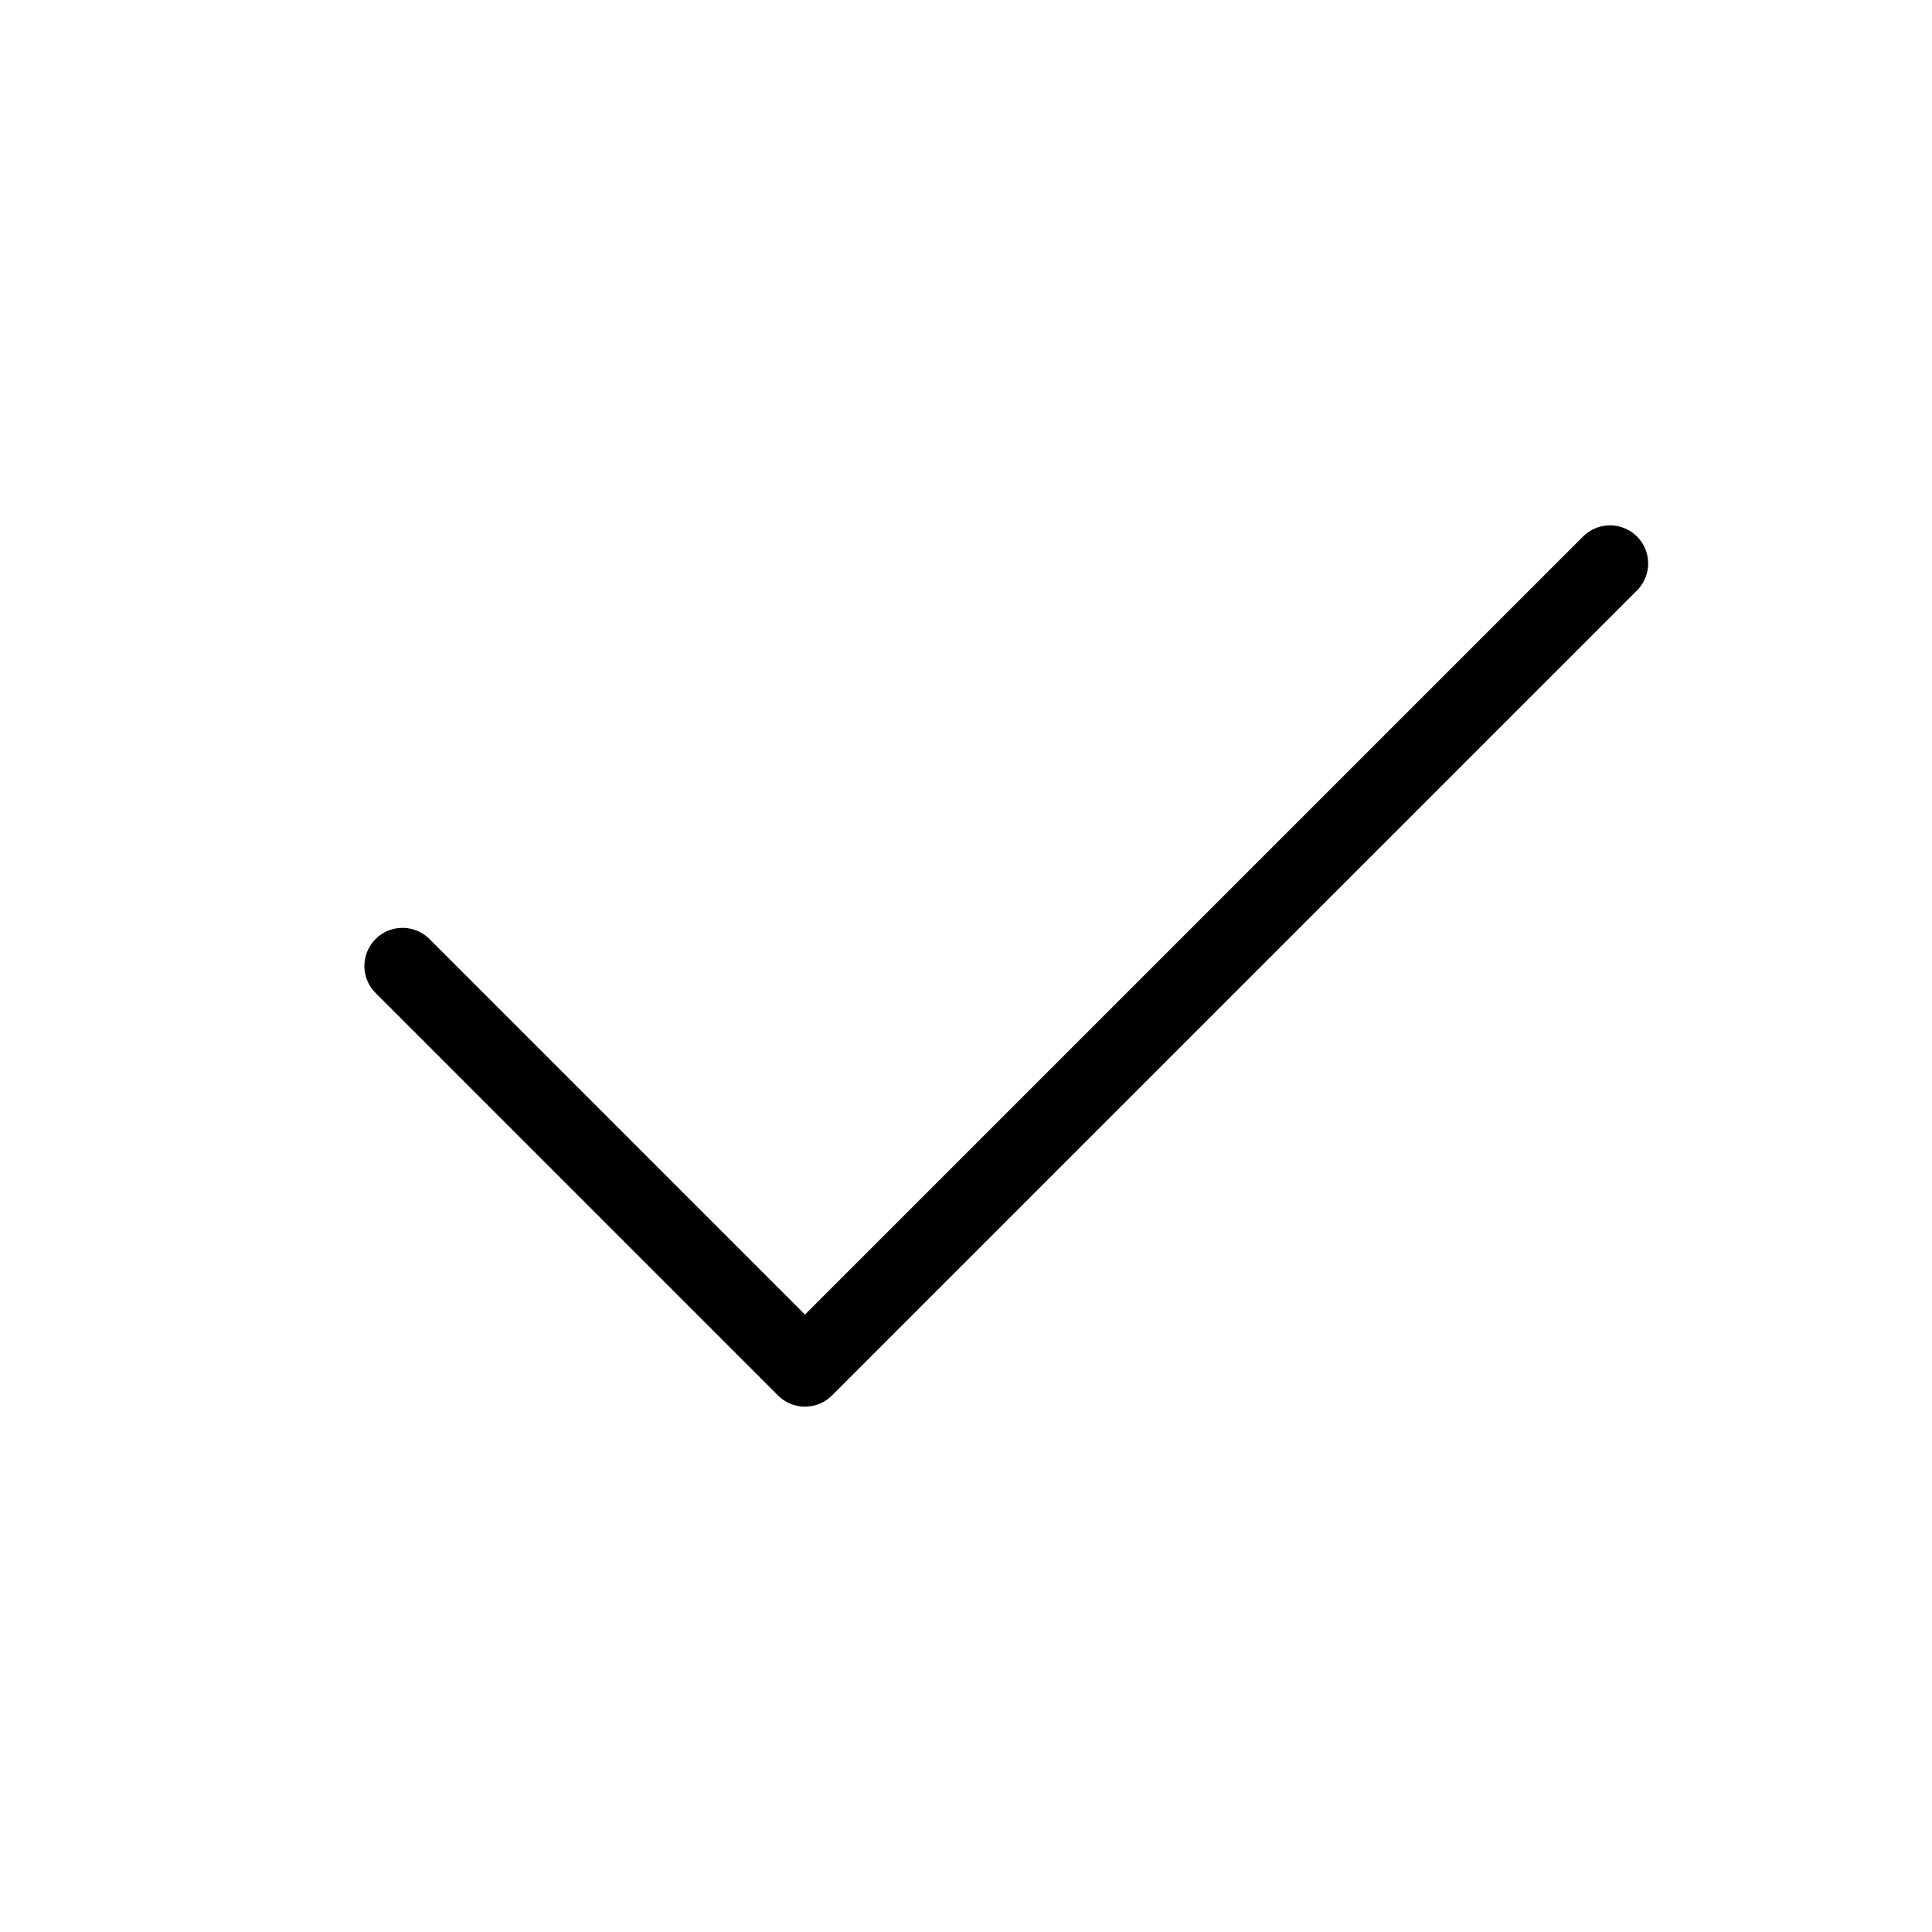
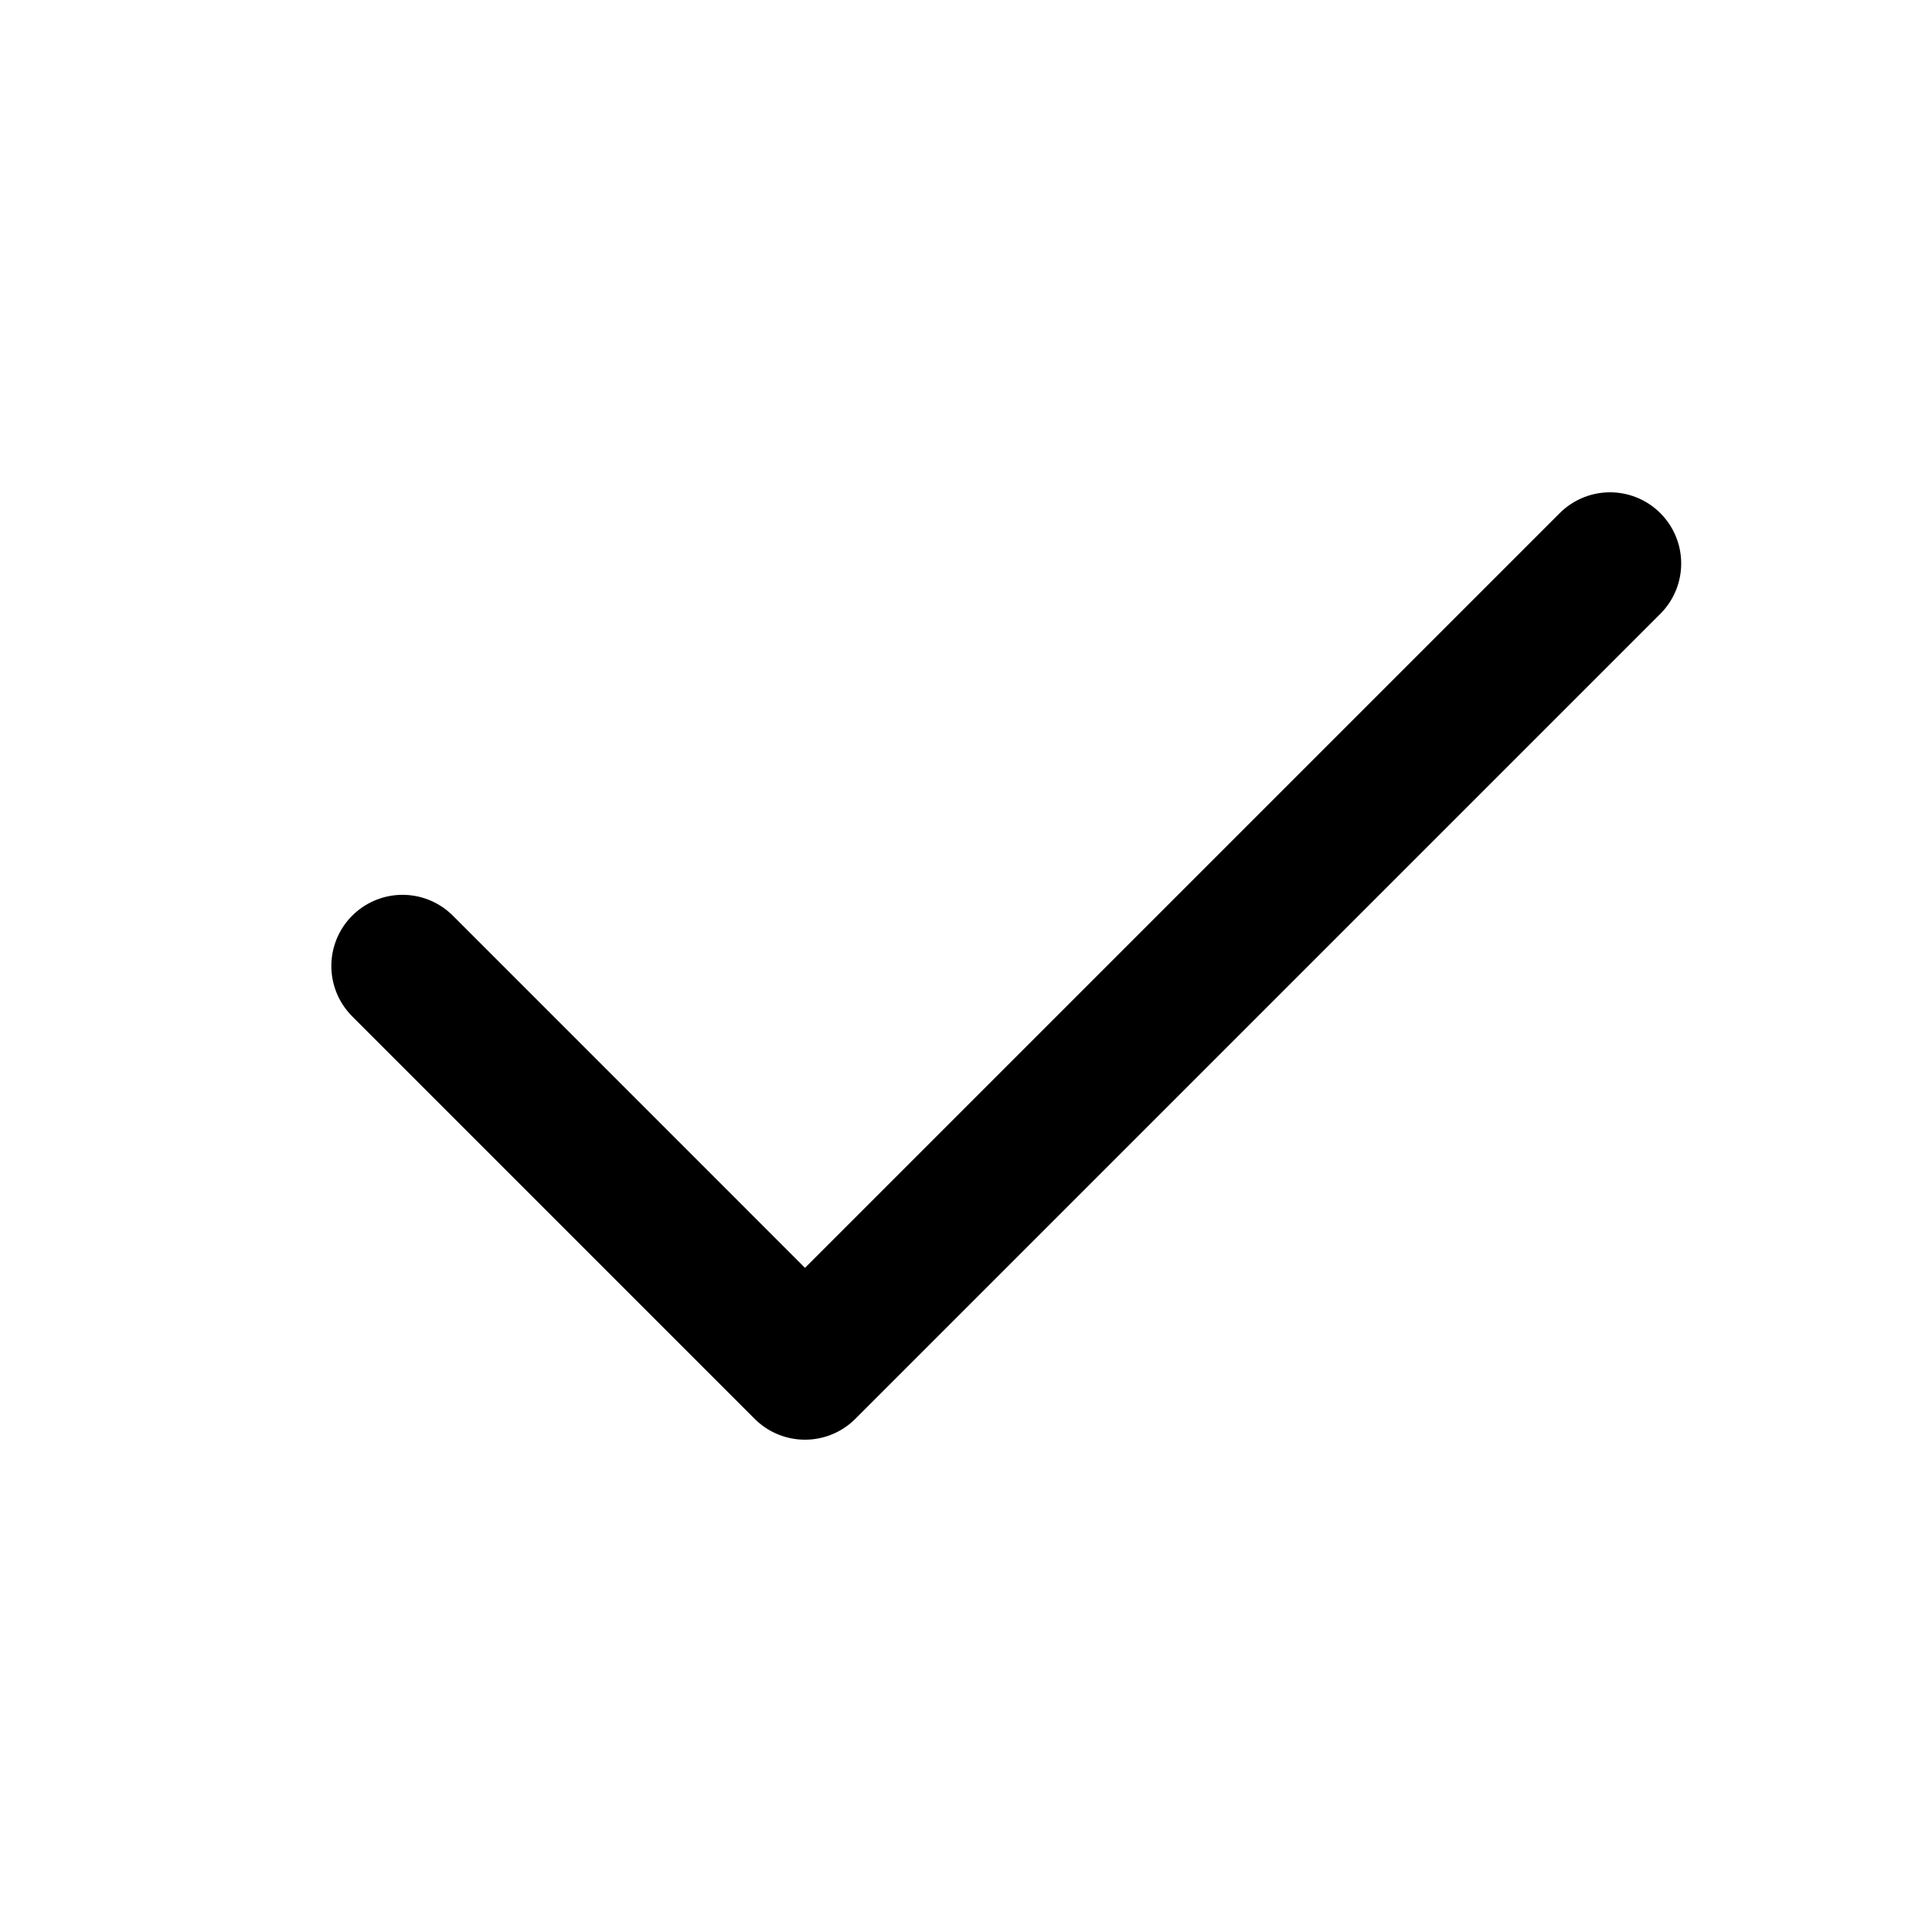
- <svg xmlns="http://www.w3.org/2000/svg" width="38" height="38" viewBox="0 0 38 38" fill="none">
-   <path d="M31.667 11.083L15.833 26.917L7.917 19" stroke="currentColor" stroke-width="1.5" stroke-linecap="round" stroke-linejoin="round" />
+ <svg xmlns="http://www.w3.org/2000/svg" width="38" height="38" viewBox="0 0 38 38" fill="transparent" stroke="currentColor">
+   <path d="M31.667 11.083L15.833 26.917L7.917 19" stroke="currentColor" stroke-width="2.8" stroke-linecap="round" stroke-linejoin="round" />
</svg>
